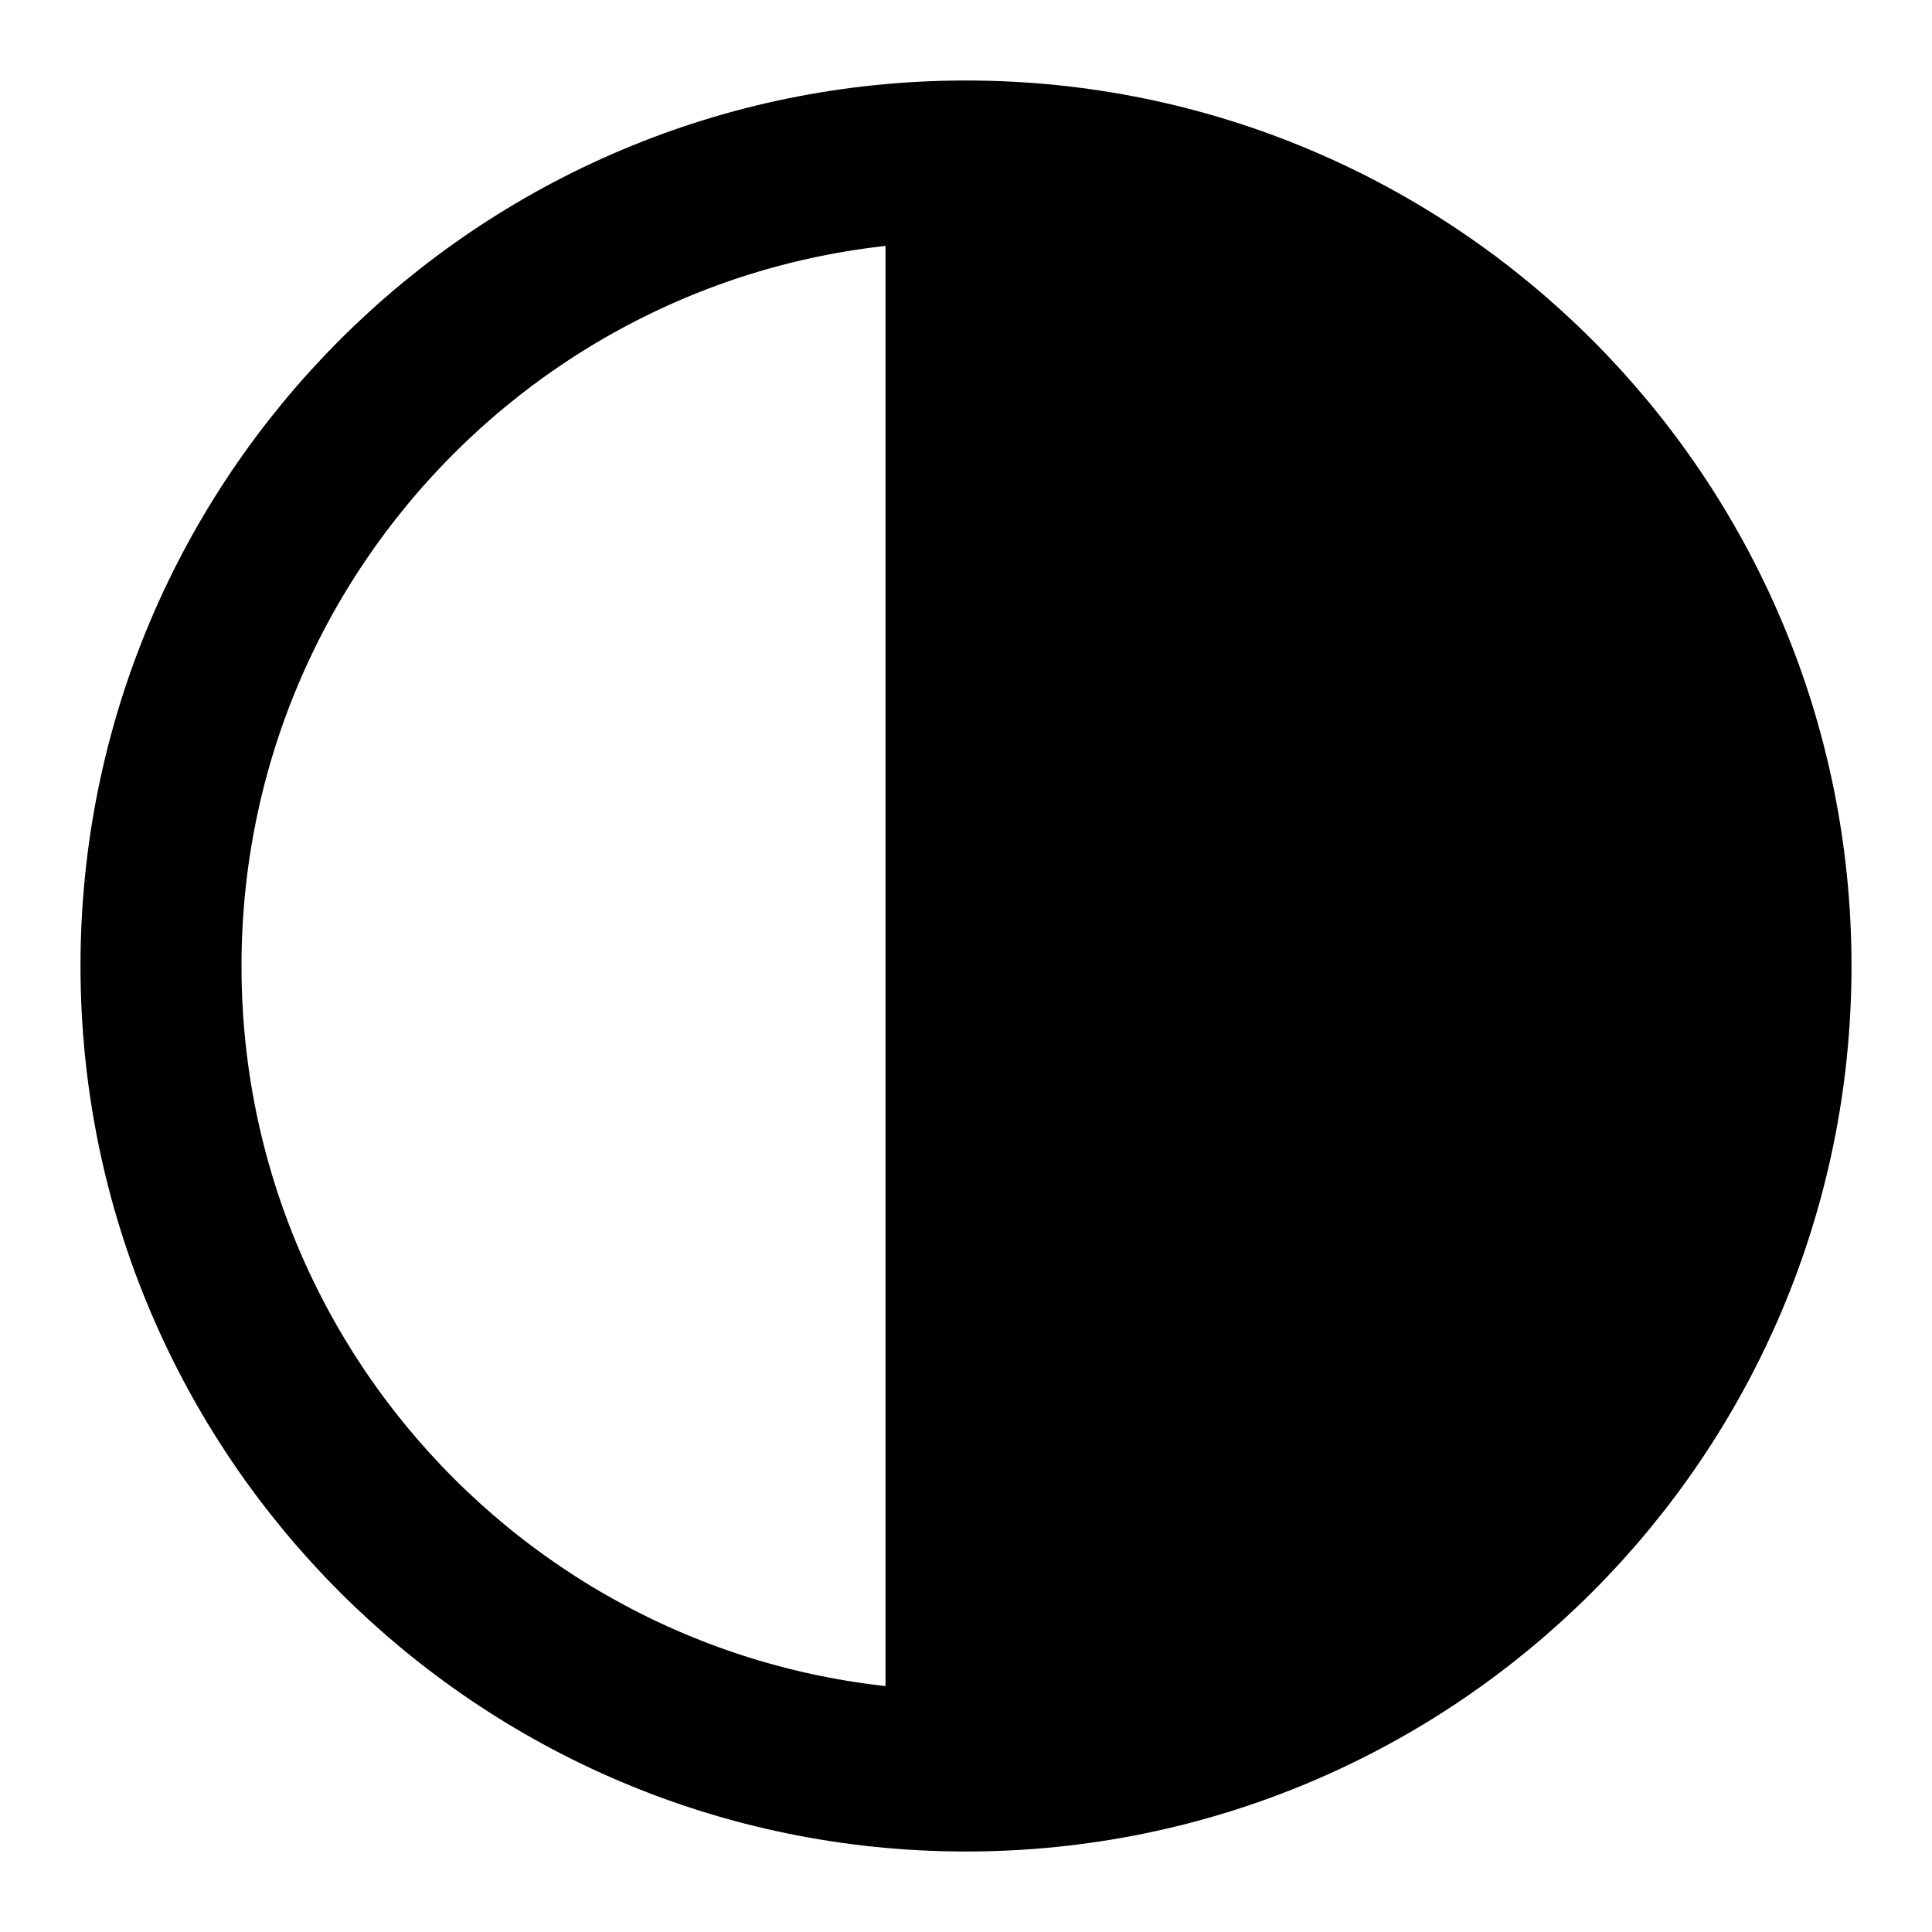
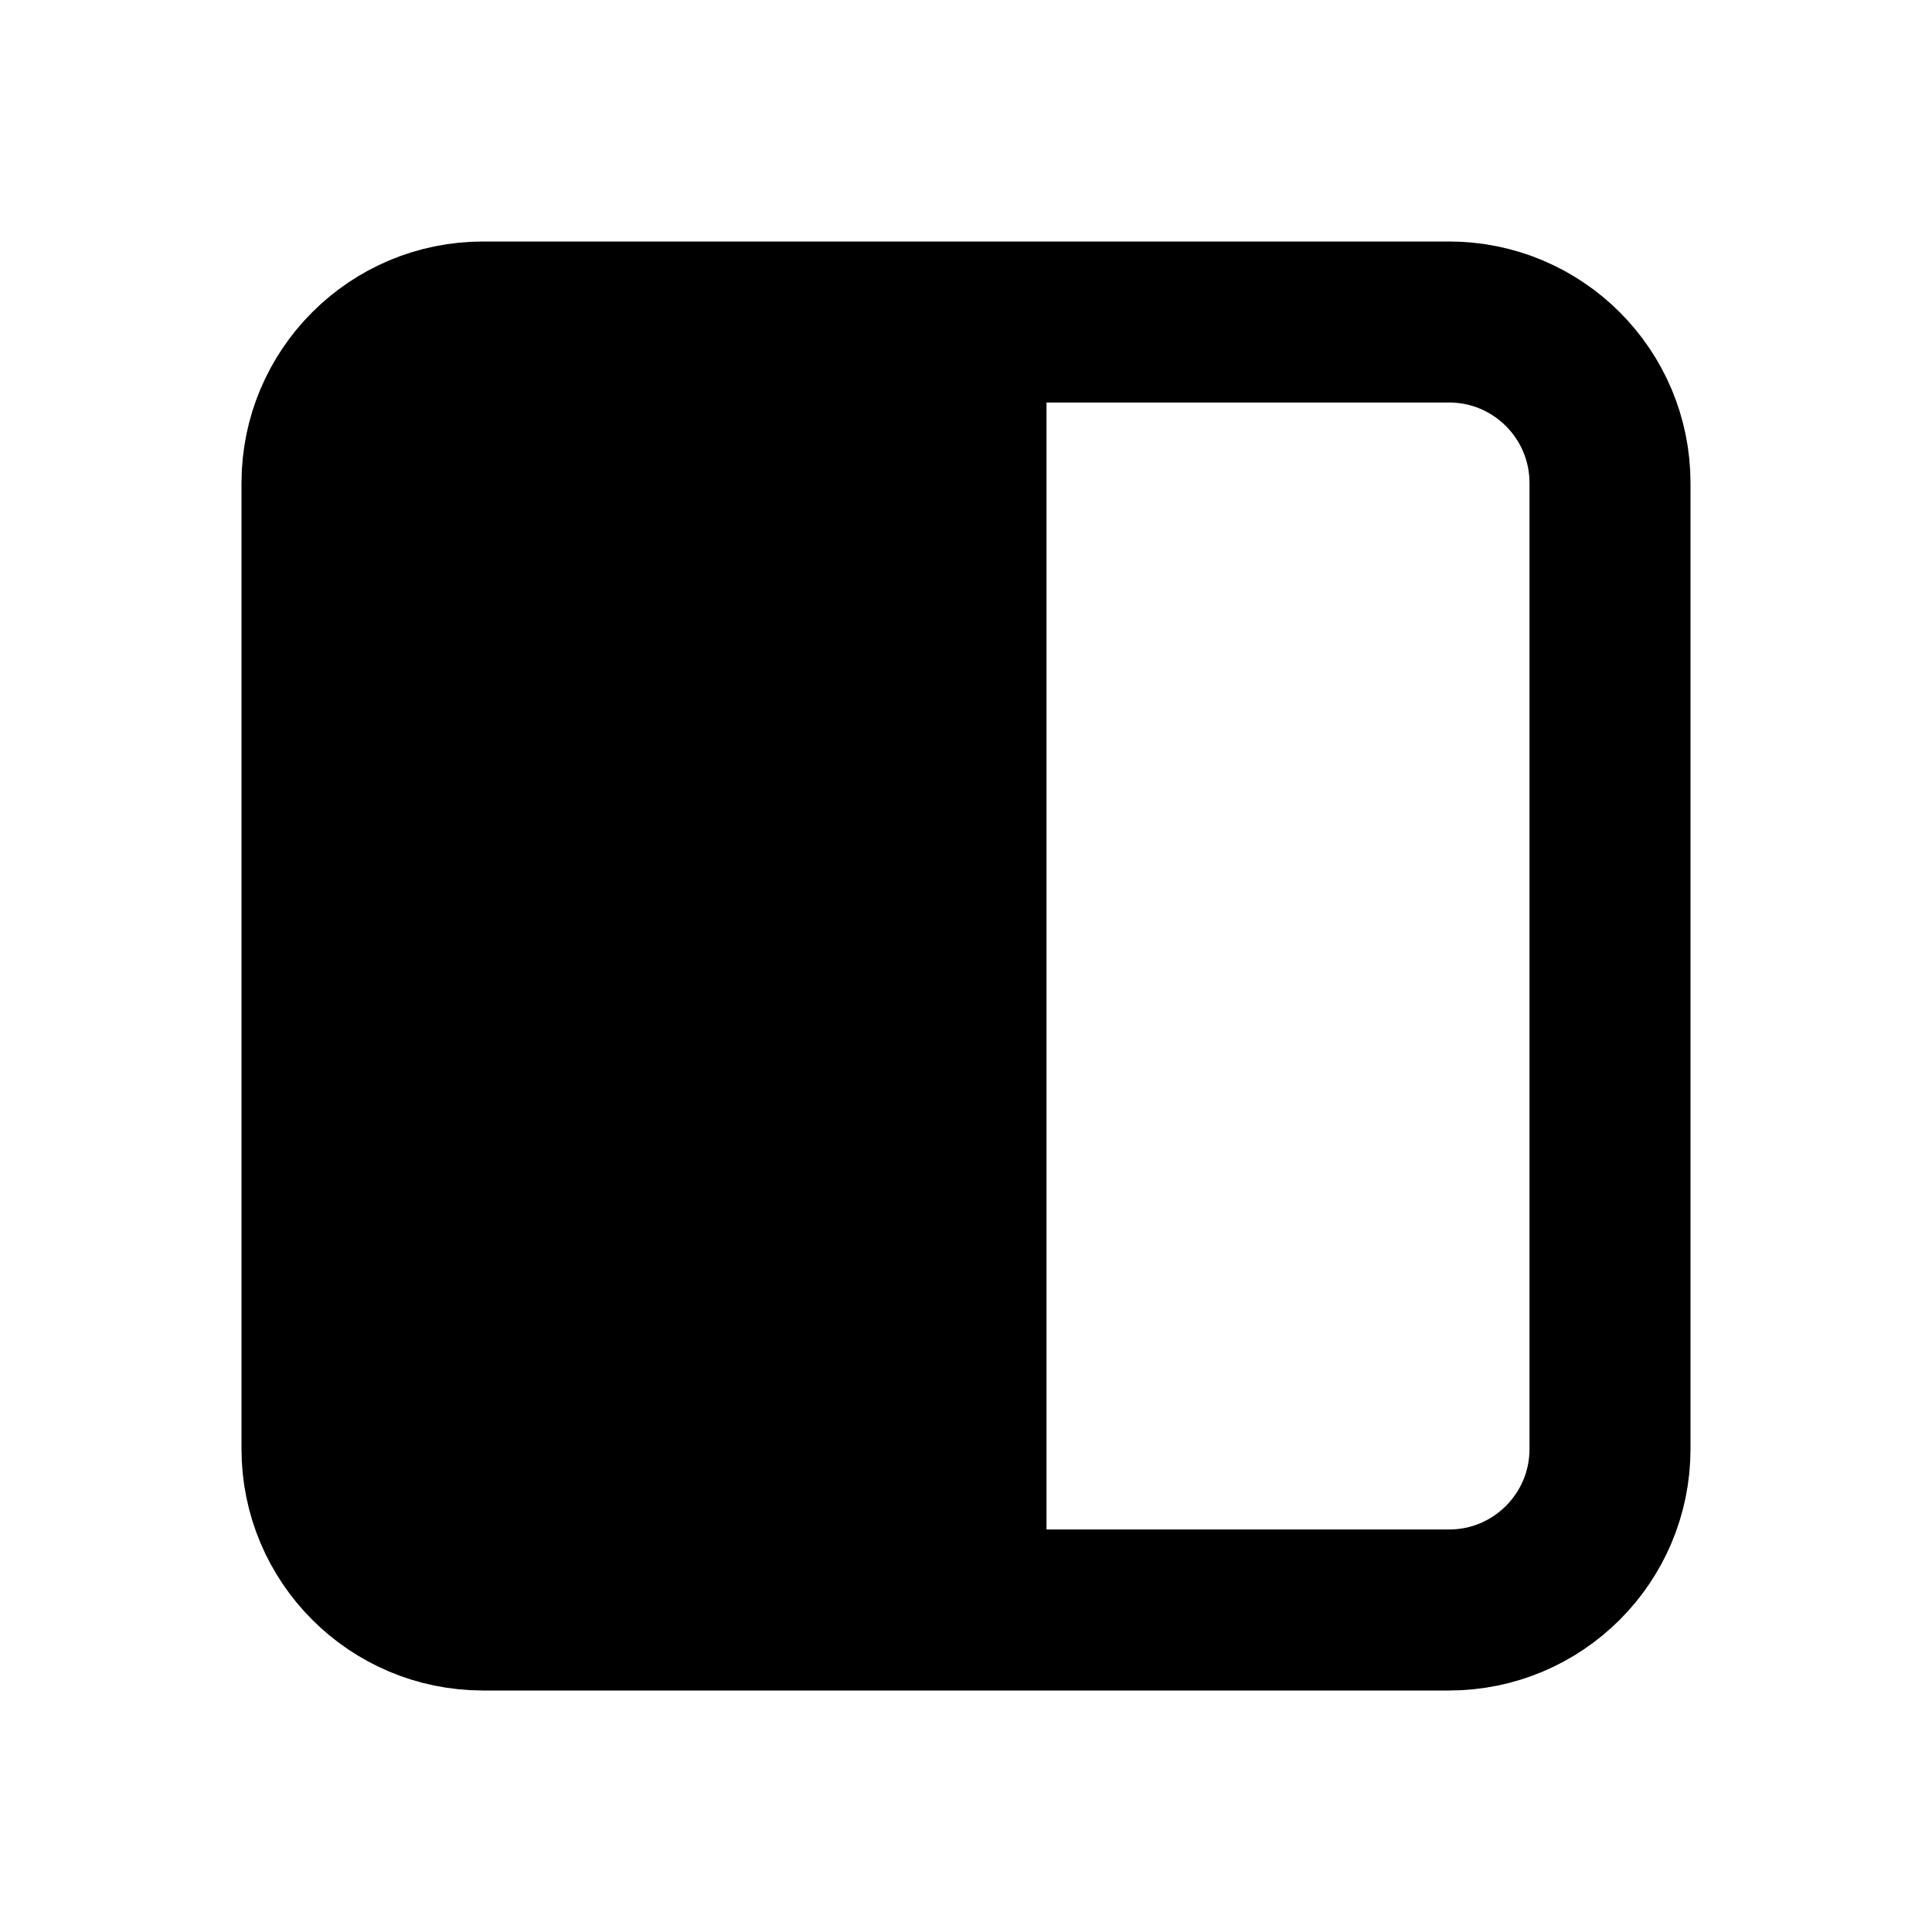
<svg xmlns="http://www.w3.org/2000/svg" width="24" height="24" viewBox="0 0 24 24" fill="none">
-   <circle cx="12" cy="12" r="10" stroke="currentColor" fill="none" stroke-width="2" />
-   <path d="M12 2v20" stroke="currentColor" stroke-width="2" />
-   <path d="M12 2a10 10 0 0 1 0 20" fill="currentColor" />
+   <rect x="4" y="4" width="16" height="16" rx="2" stroke="currentColor" stroke-width="2" />
+   <path d="M12 4v16" stroke="currentColor" stroke-width="2" />
+   <path d="M4 4h8v16H4V4z" fill="currentColor" />
</svg>
